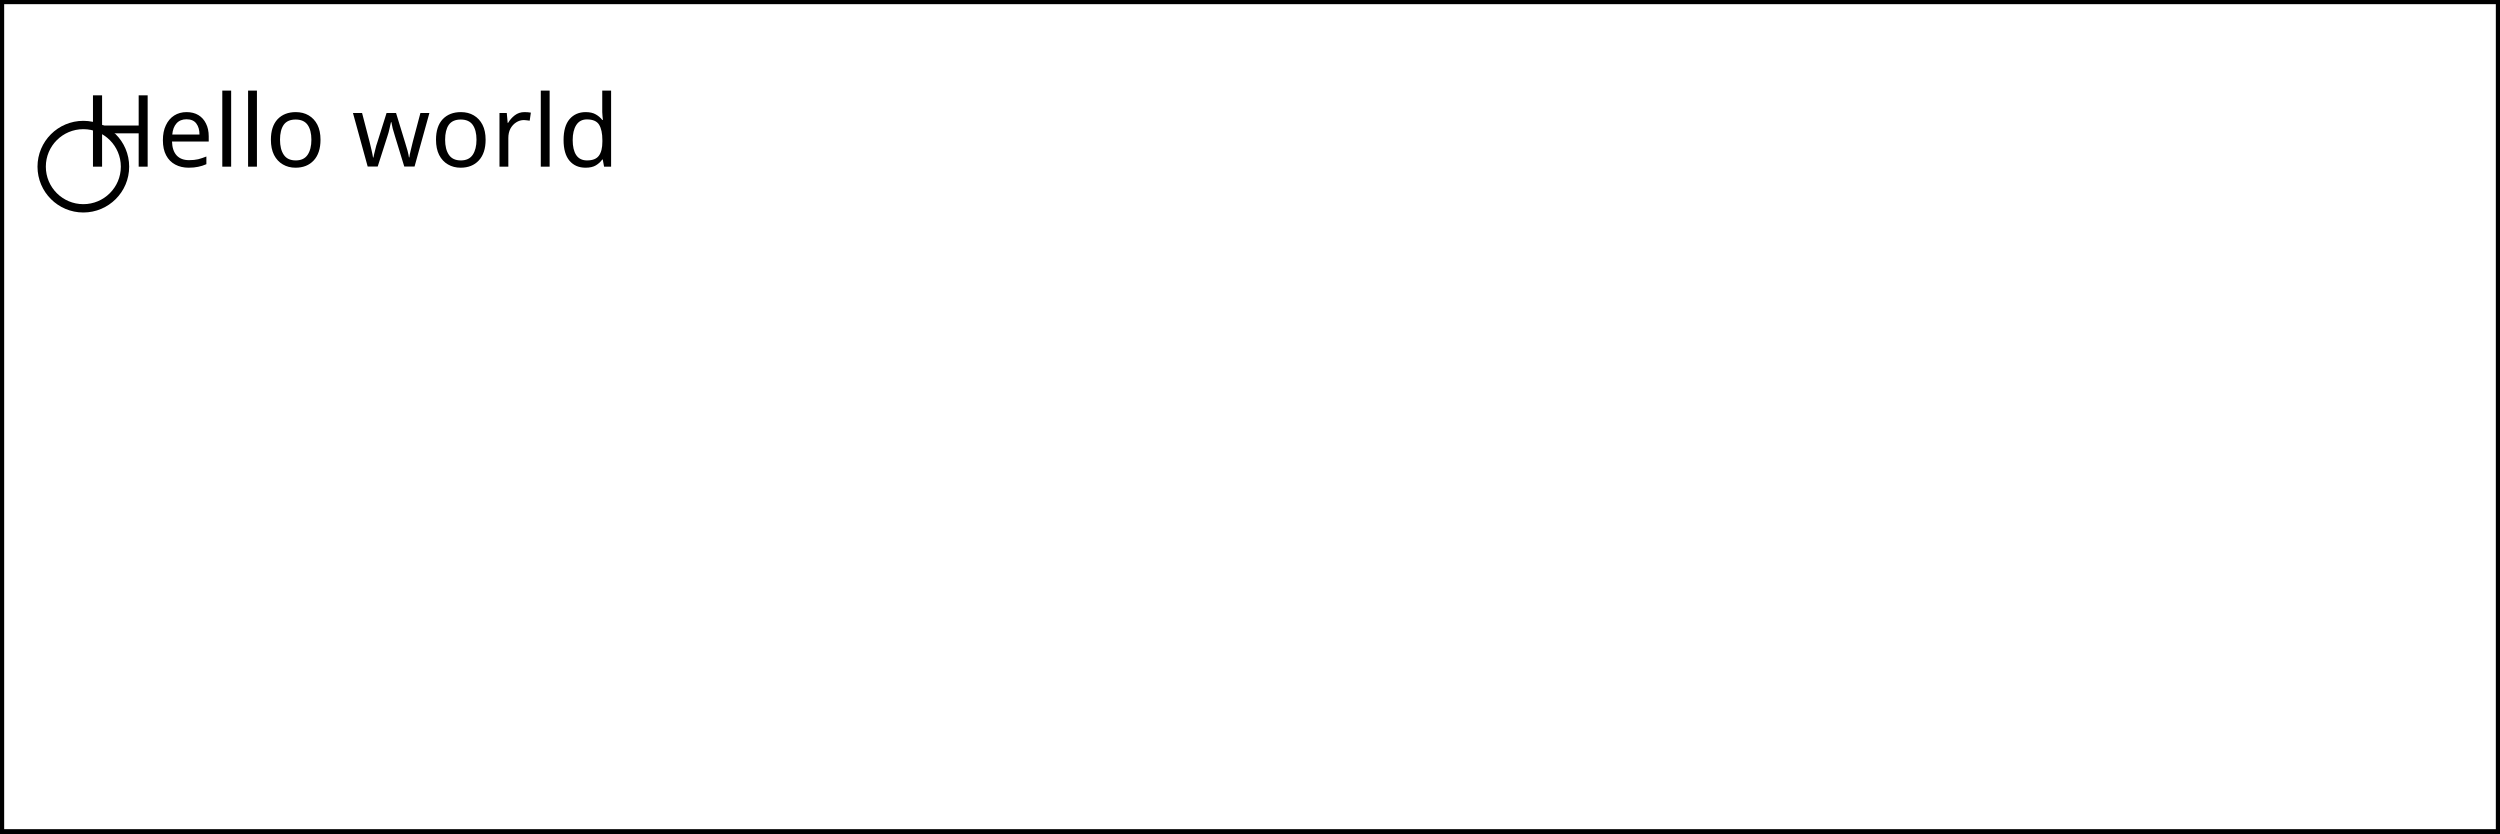
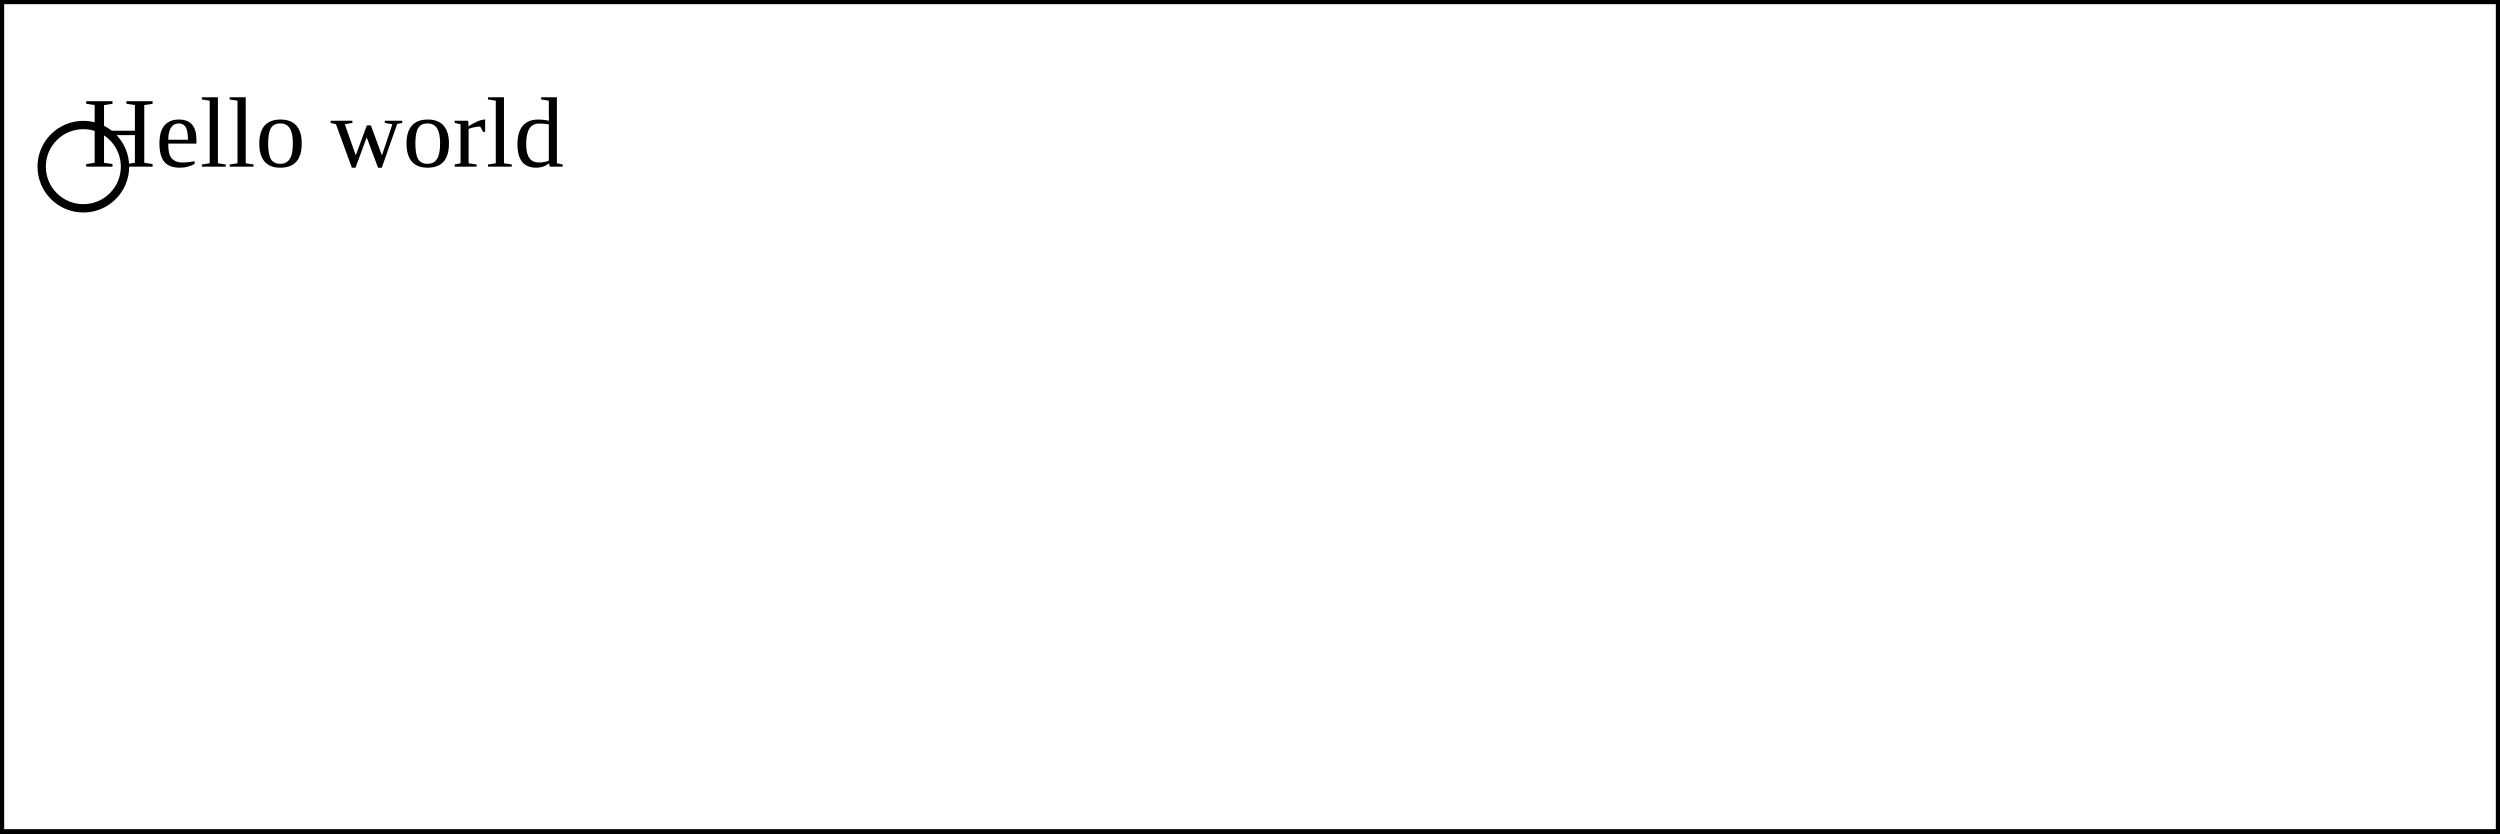
<svg xmlns="http://www.w3.org/2000/svg" width="300" height="100" version="1.1">
  <rect width="300" height="100" fill="none" stroke="black" />
  <g transform="translate(10,20)">
    <line x2="0" stroke="black" />
    <circle cx="0" cy="0" r="5" fill="none" stroke="black" />
  </g>
  <g transform="translate(10,20)">
-     <text dy="0" font-family="Verdana" font-size="12">
+     <text dy="0" font-size="12">
            Hello world
        </text>
  </g>
</svg>
